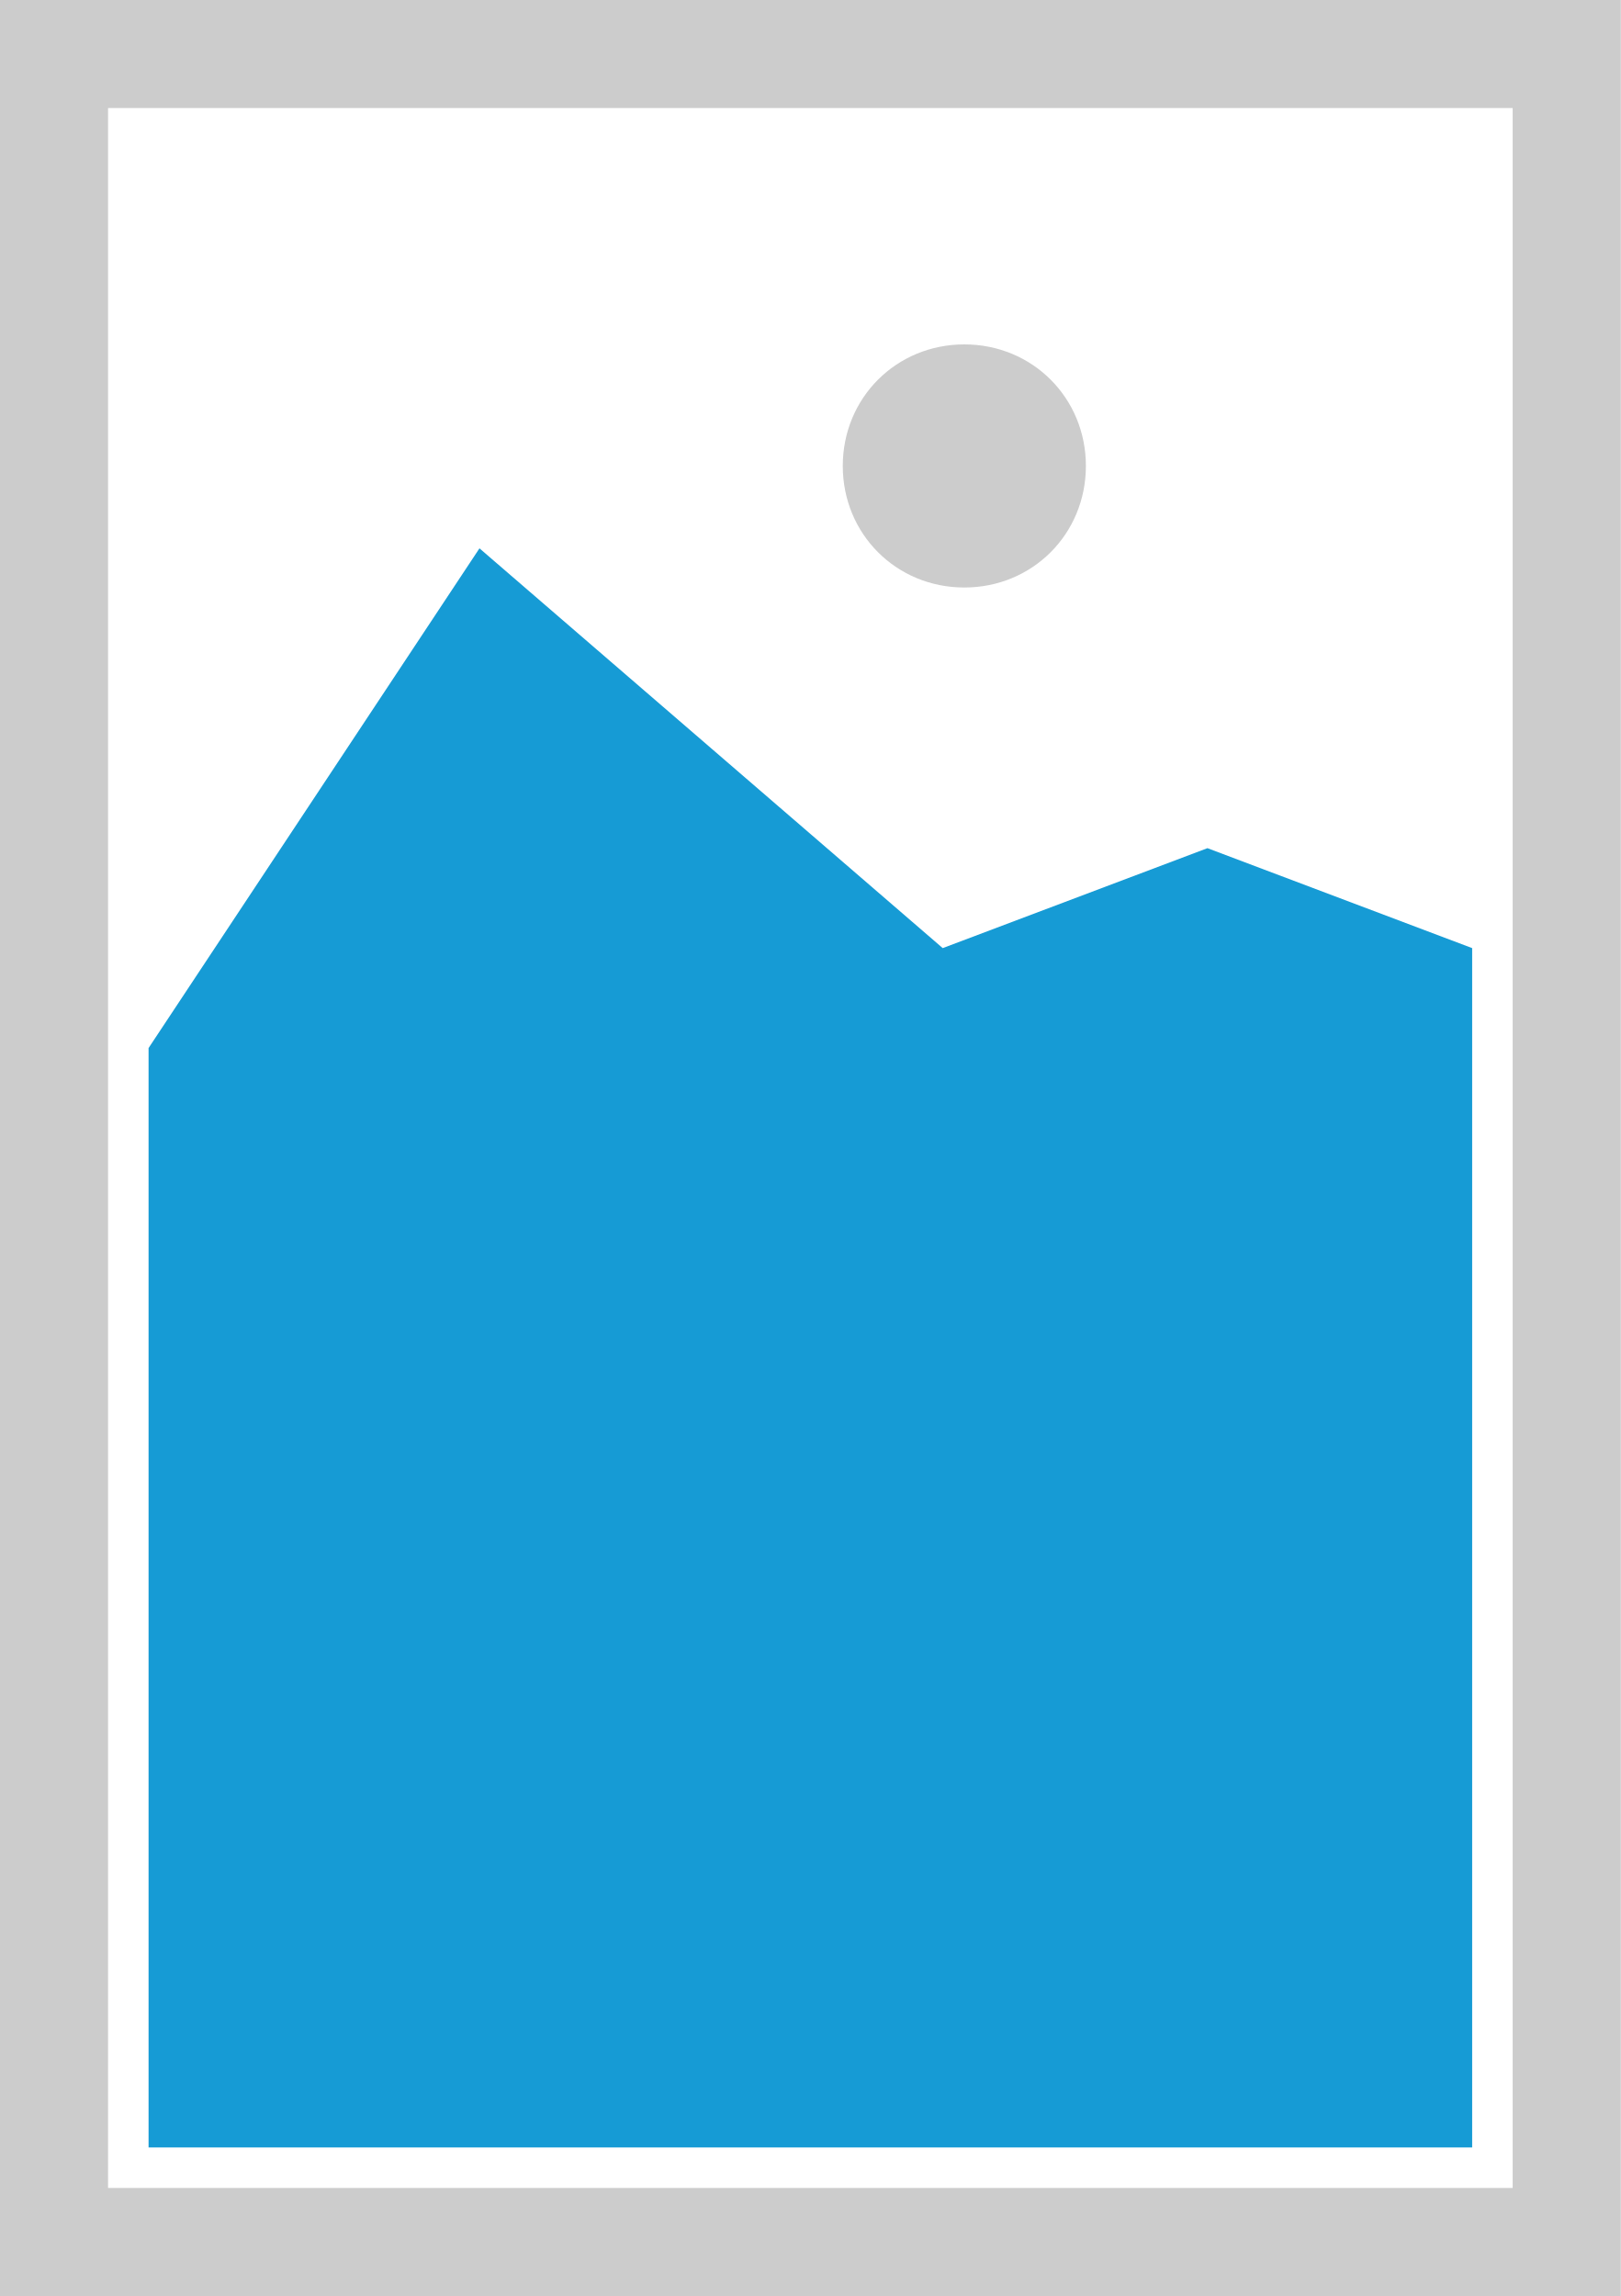
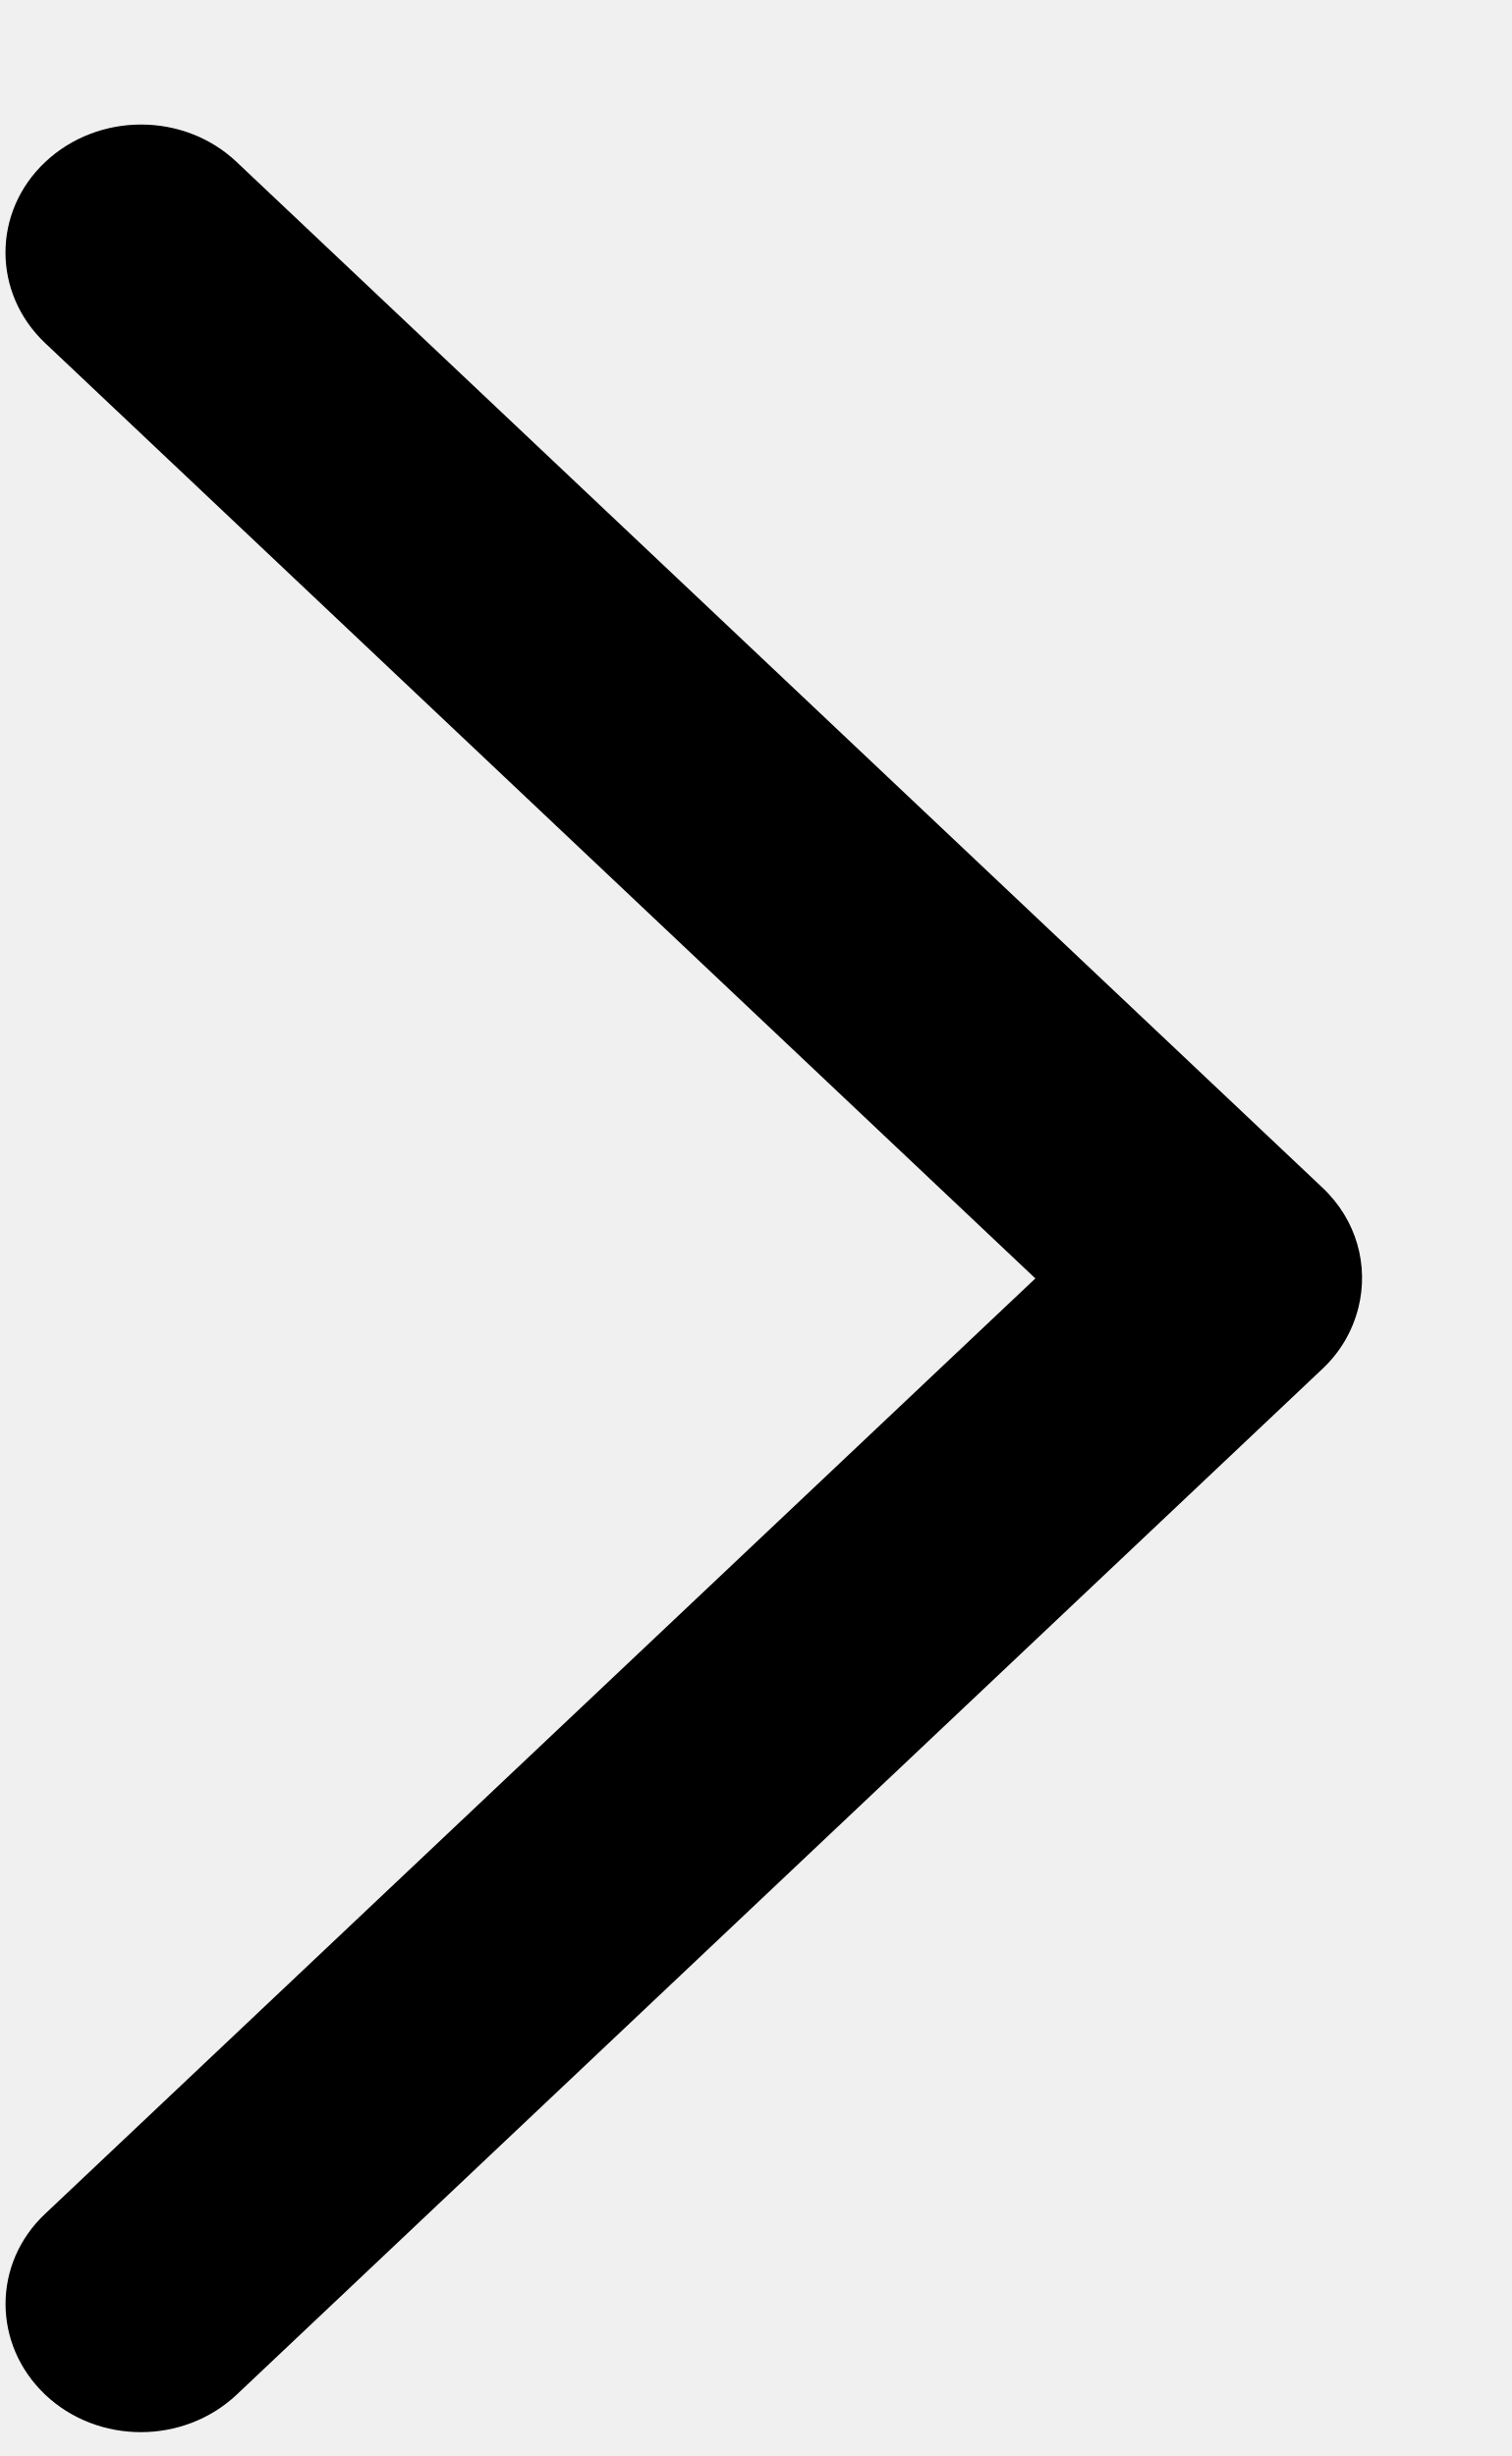
- <svg xmlns="http://www.w3.org/2000/svg" version="1.1" width="120px" height="170px">
-   <g transform="matrix(1 0 0 1 -18 -4402 )">
-     <path d="M 18 4402  L 138 4402  L 138 4572  L 18 4572  L 18 4402  " fill-rule="nonzero" fill="#cccccc" stroke="none" />
-     <path d="M 26 4410  L 130 4410  L 130 4564  L 26 4564  L 26 4410  " fill-rule="nonzero" fill="#ffffff" stroke="none" />
-     <path d="M 89.4 4445.5  C 84.36 4445.5  80.4 4441.54  80.4 4436.5  C 80.4 4431.46  84.36 4427.5  89.4 4427.5  C 94.44 4427.5  98.4 4431.46  98.4 4436.5  C 98.4 4441.54  94.44 4445.5  89.4 4445.5  " fill-rule="nonzero" fill="#cccccc" stroke="none" />
-     <path d="M 29 4561  L 29 4479.6  L 53.5 4442.6  L 87.8 4472.2  L 107.4 4464.8  L 127 4472.2  L 127 4561  L 29 4561  " fill-rule="nonzero" fill="#169bd5" stroke="none" />
+ <svg xmlns="http://www.w3.org/2000/svg" version="1.1" width="8px" height="13px">
+   <g transform="matrix(1 0 0 1 -337 -15 )">
+     <path d="M 6.999 6.286  C 7.182 6.458  7.245 6.7  7.19 6.921  C 7.159 7.045  7.094 7.157  6.999 7.246  L 1.253 12.675  C 0.972 12.94  0.518 12.94  0.239 12.675  C -0.04 12.41  -0.041 11.981  0.239 11.718  L 5.48 6.767  L 0.239 1.816  C -0.041 1.551  -0.041 1.122  0.239 0.858  C 0.52 0.593  0.974 0.593  1.253 0.858  L 6.999 6.286  Z " fill-rule="nonzero" fill="#000000" stroke="none" transform="matrix(1 0 0 1 337 15 )" />
  </g>
</svg>
